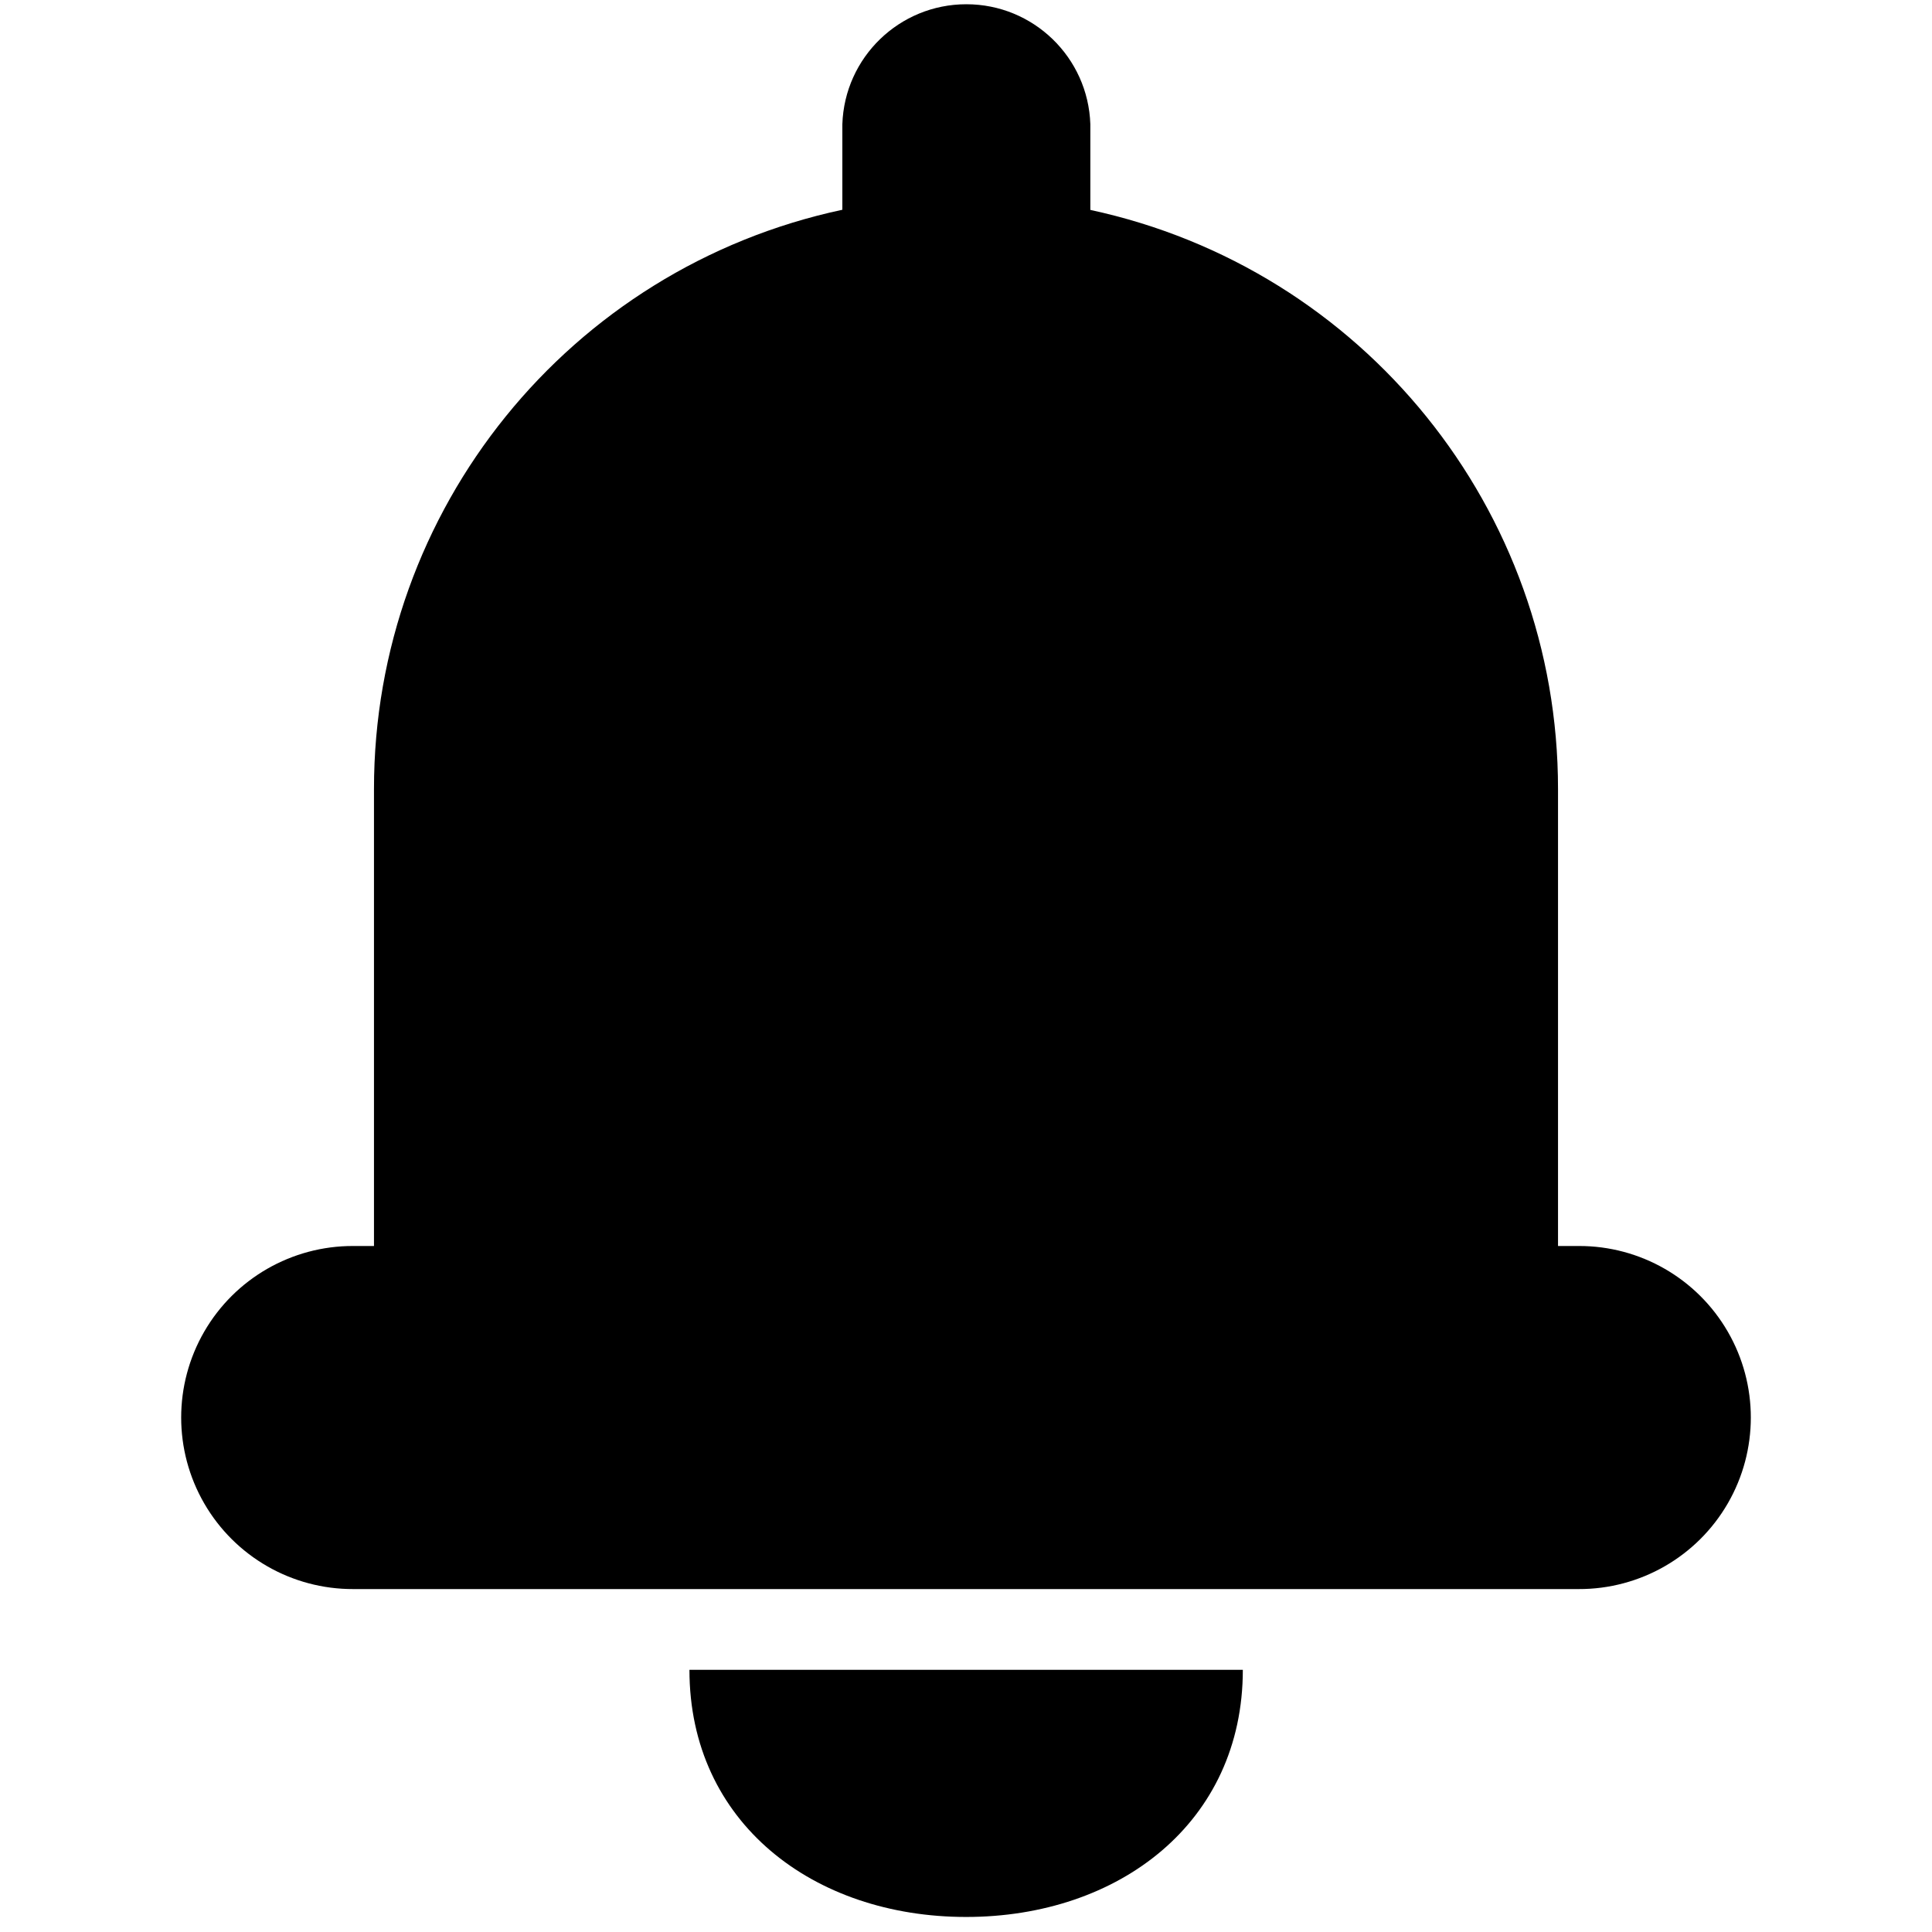
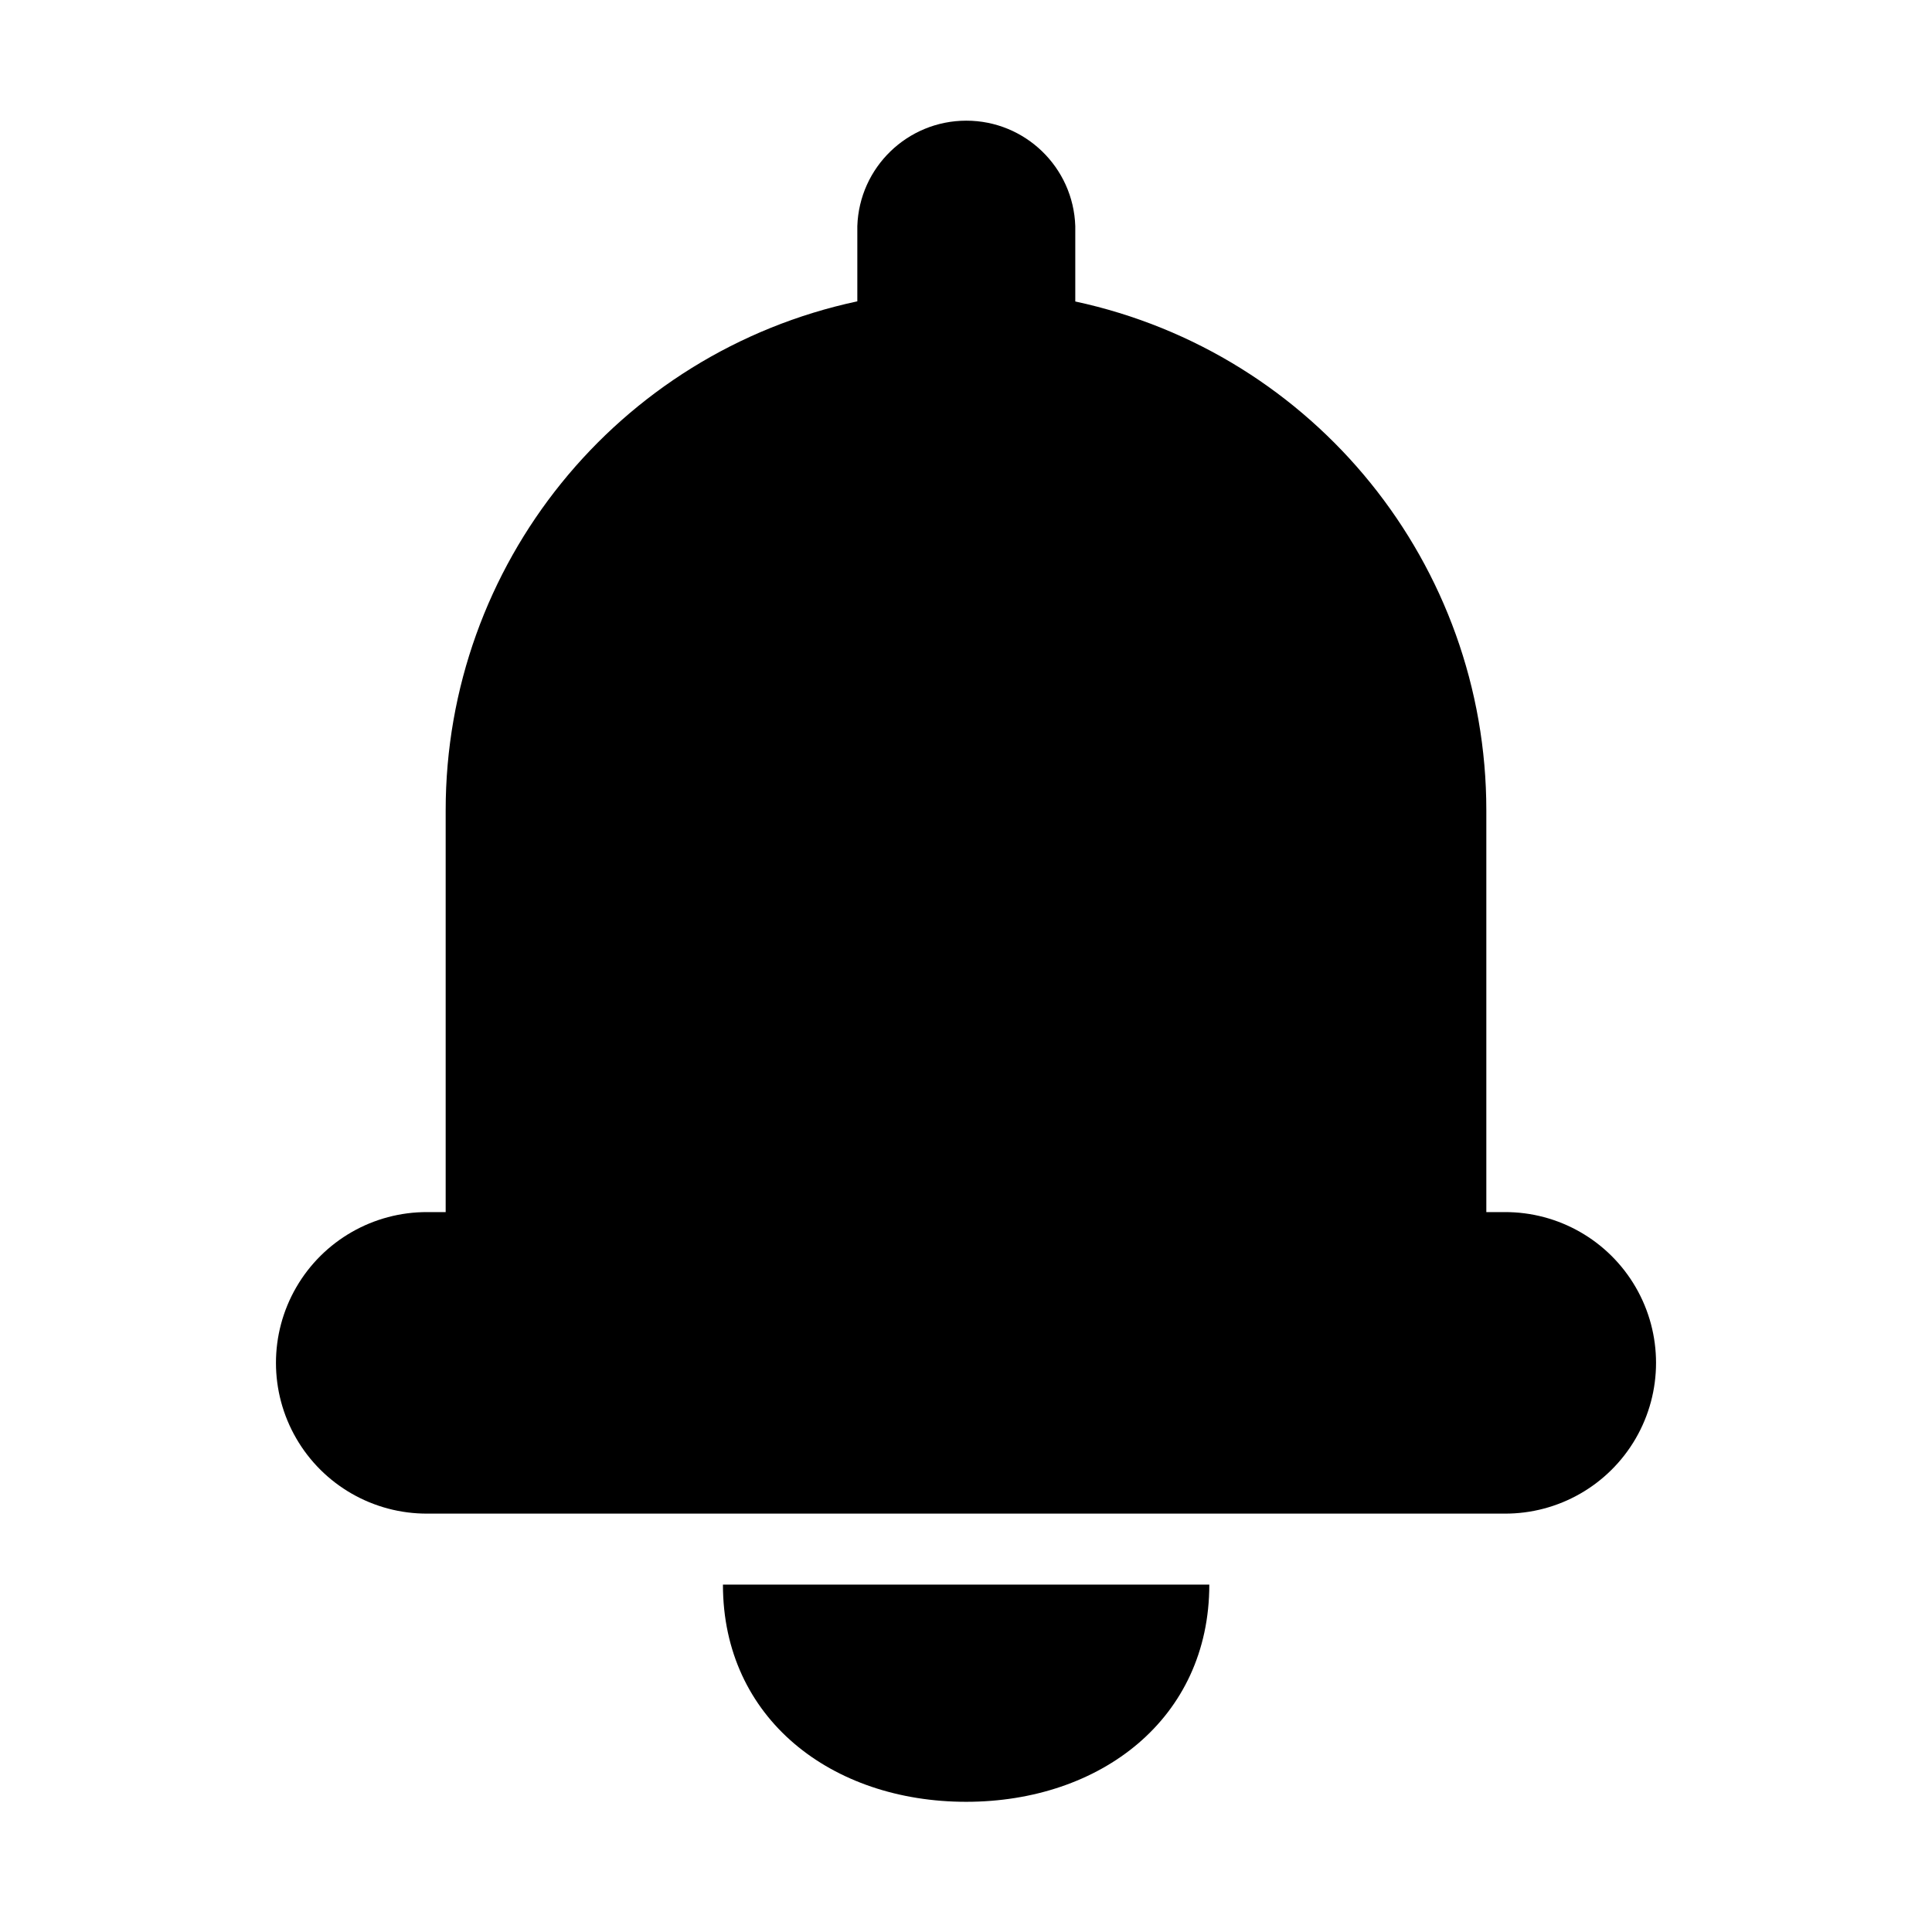
- <svg xmlns="http://www.w3.org/2000/svg" class="icon" width="200px" height="200.00px" viewBox="0 0 1024 1024" version="1.1">
-   <path d="M577.829 111.25a313.856 313.856 0 0 1 247.954 306.908v242.249h10.971a90.917 90.917 0 1 1 0 181.833H187.246a90.917 90.917 0 1 1 0-181.833h10.971v-242.25a313.856 313.856 0 0 1 248.247-306.98V65.83a65.755 65.755 0 0 1 131.438 0v45.494zM365.422 885.03h293.303c0 80.969-65.683 130.998-146.652 130.998-80.969 0-146.651-50.03-146.651-130.925z" />
+ <svg xmlns="http://www.w3.org/2000/svg" t="1571471837750" class="icon" viewBox="0 0 1024 1024" version="1.1" p-id="8135" width="20" height="20">
+   <defs>
+     <style type="text/css" />
+   </defs>
+   <path d="M569.858 159.778a275.85 275.85 0 0 1 217.928 269.743v212.914h9.642a79.908 79.908 0 1 1 0 159.814H226.572a79.908 79.908 0 1 1 0-159.814h9.642v-212.915a275.85 275.85 0 0 1 218.186-269.807V119.858a57.792 57.792 0 0 1 115.522 0v39.985zM383.172 839.858h257.786c0 71.164-57.729 115.135-128.893 115.135-71.164 0-128.892-43.972-128.892-115.071z" p-id="8136" />
</svg>
